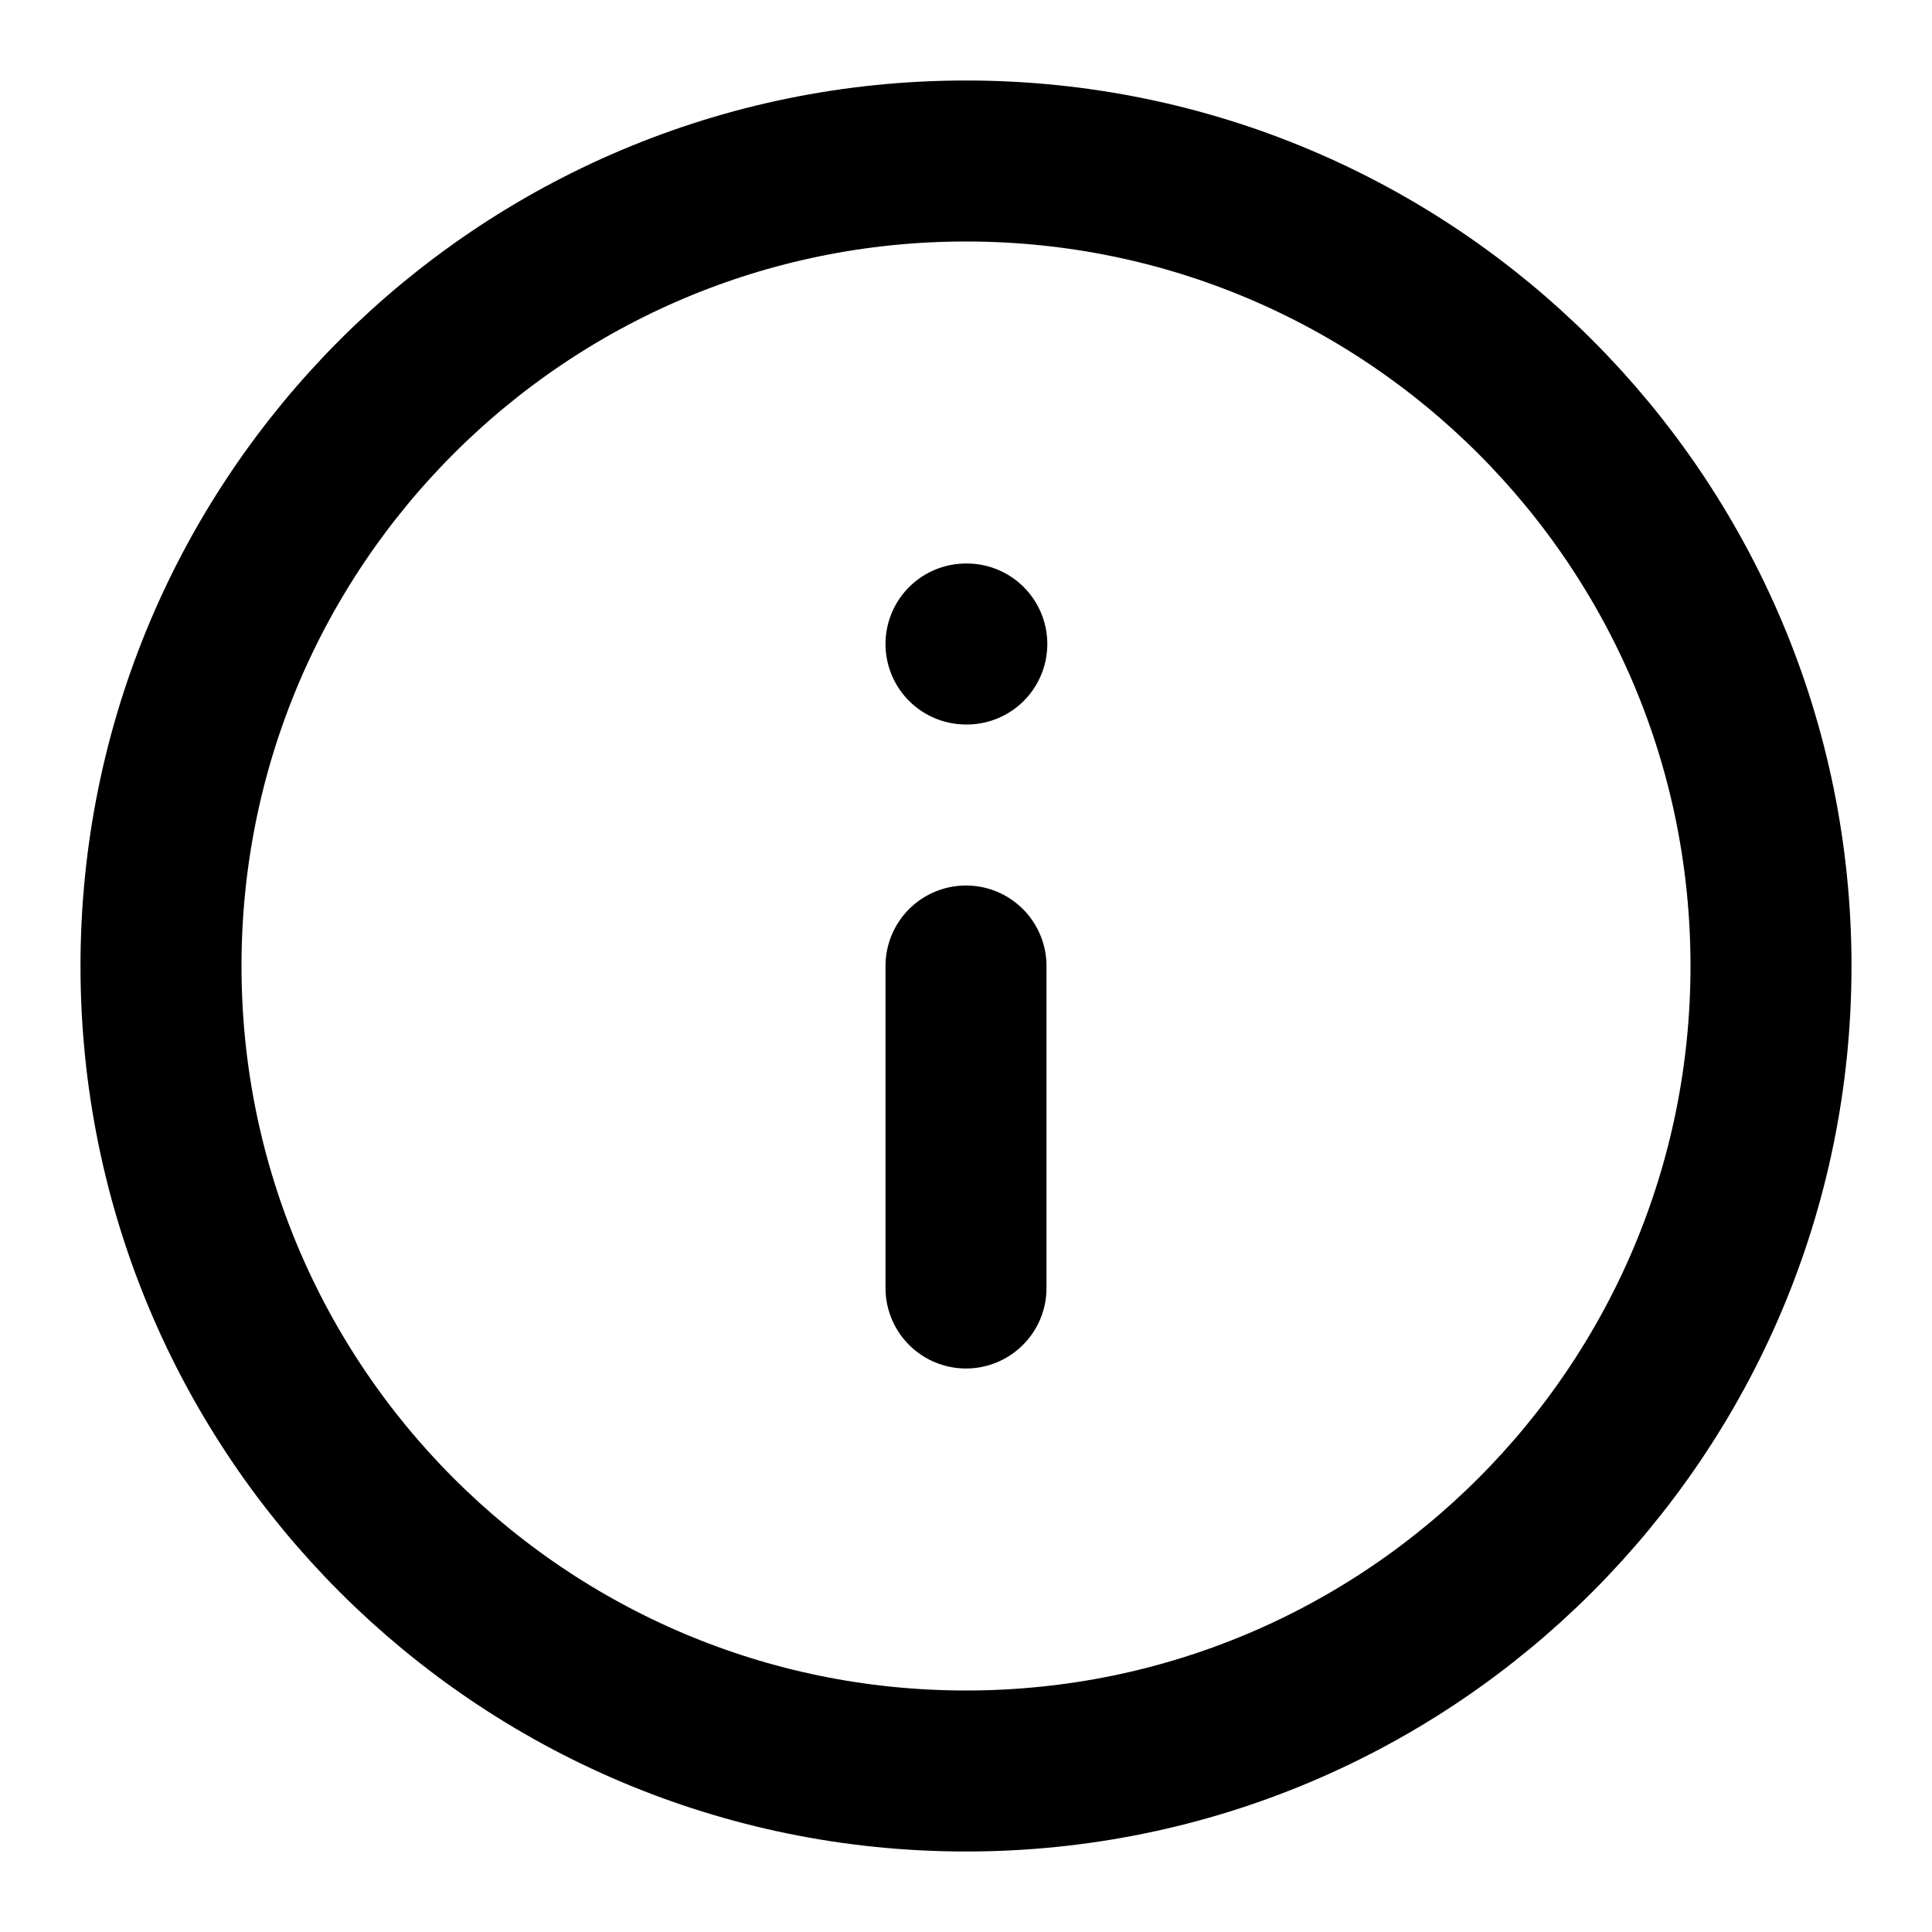
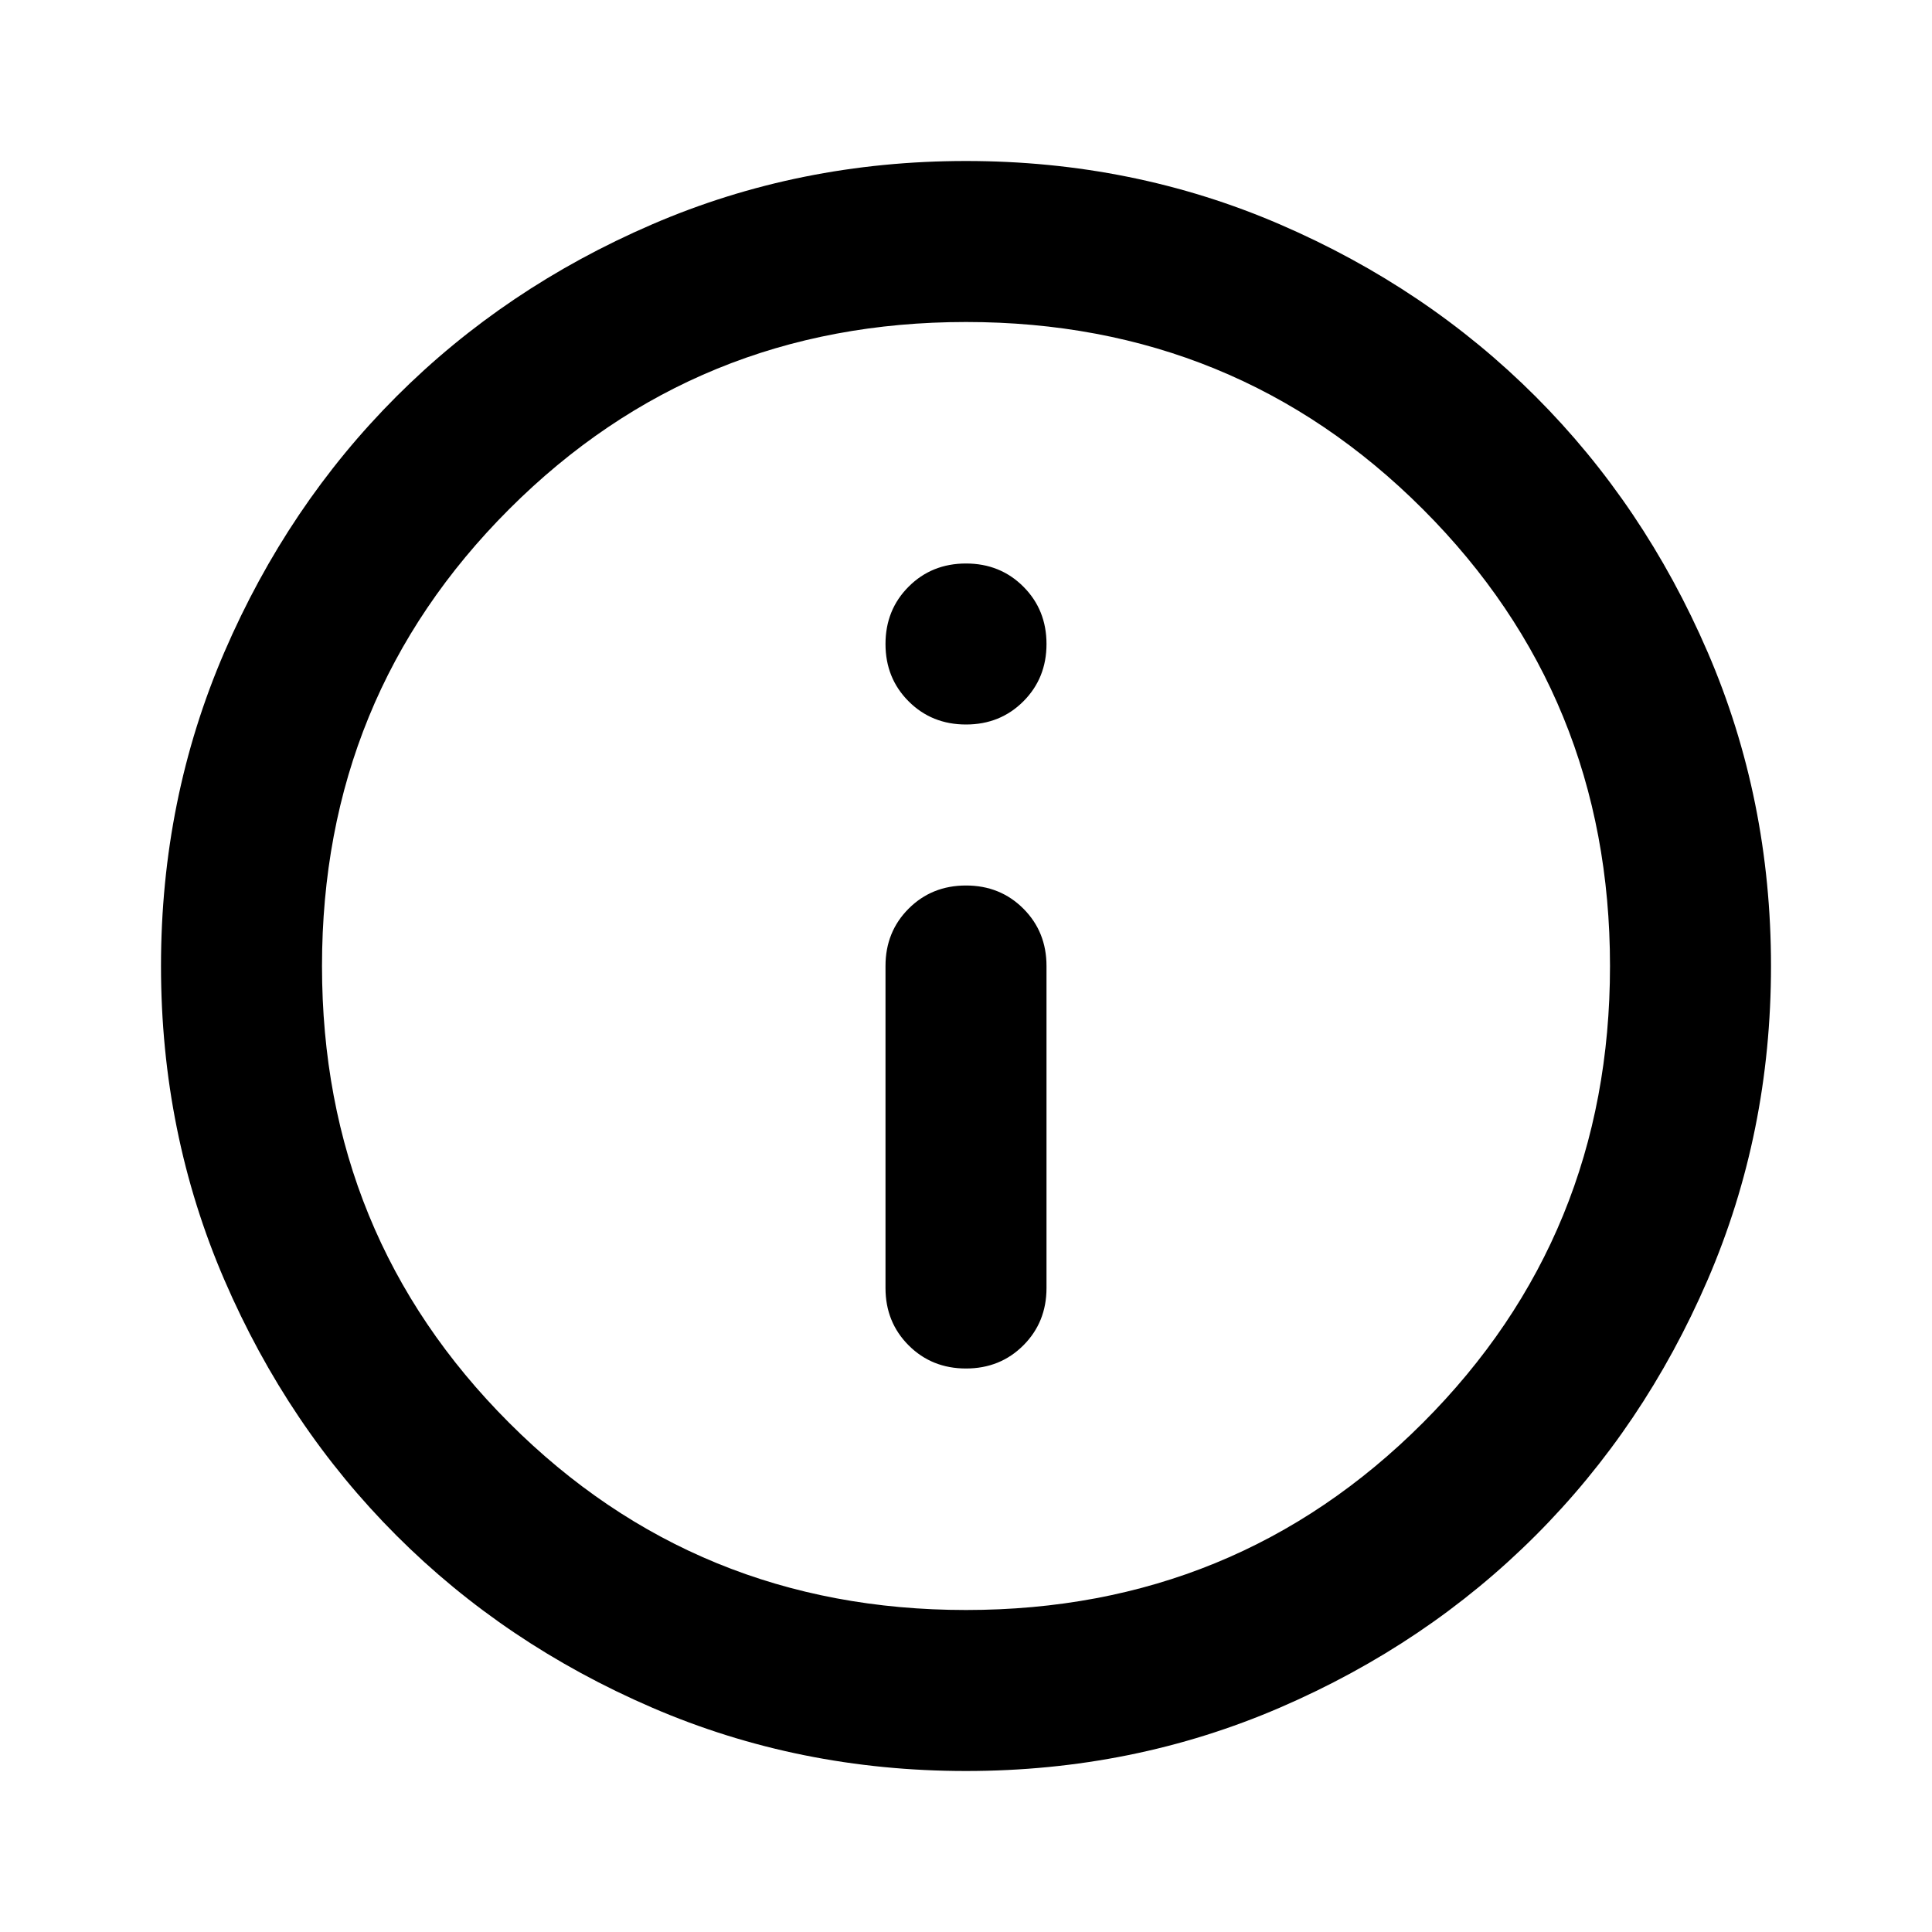
- <svg xmlns="http://www.w3.org/2000/svg" width="24" height="24" viewBox="0 0 24 24" fill="none" stroke="currentColor" stroke-width="2" stroke-linecap="round" stroke-linejoin="round" class="lucide lucide-info">
-   <circle cx="12" cy="12" r="10" />
-   <path d="M12 16v-4" />
-   <path d="M12 8h.01" />
+ <svg xmlns="http://www.w3.org/2000/svg" height="24px" viewBox="0 -960 960 960" width="24px" fill="currentColor">
+   <path d="M508.5-291.5Q520-303 520-320v-160q0-17-11.5-28.5T480-520q-17 0-28.5 11.5T440-480v160q0 17 11.5 28.5T480-280q17 0 28.5-11.5Zm0-320Q520-623 520-640t-11.5-28.5Q497-680 480-680t-28.5 11.5Q440-657 440-640t11.5 28.5Q463-600 480-600t28.5-11.5ZM480-80q-83 0-156-31.5T197-197q-54-54-85.5-127T80-480q0-83 31.5-156T197-763q54-54 127-85.5T480-880q83 0 156 31.5T763-763q54 54 85.5 127T880-480q0 83-31.5 156T763-197q-54 54-127 85.5T480-80Zm0-80q134 0 227-93t93-227q0-134-93-227t-227-93q-134 0-227 93t-93 227q0 134 93 227t227 93Zm0-320Z" />
</svg>
